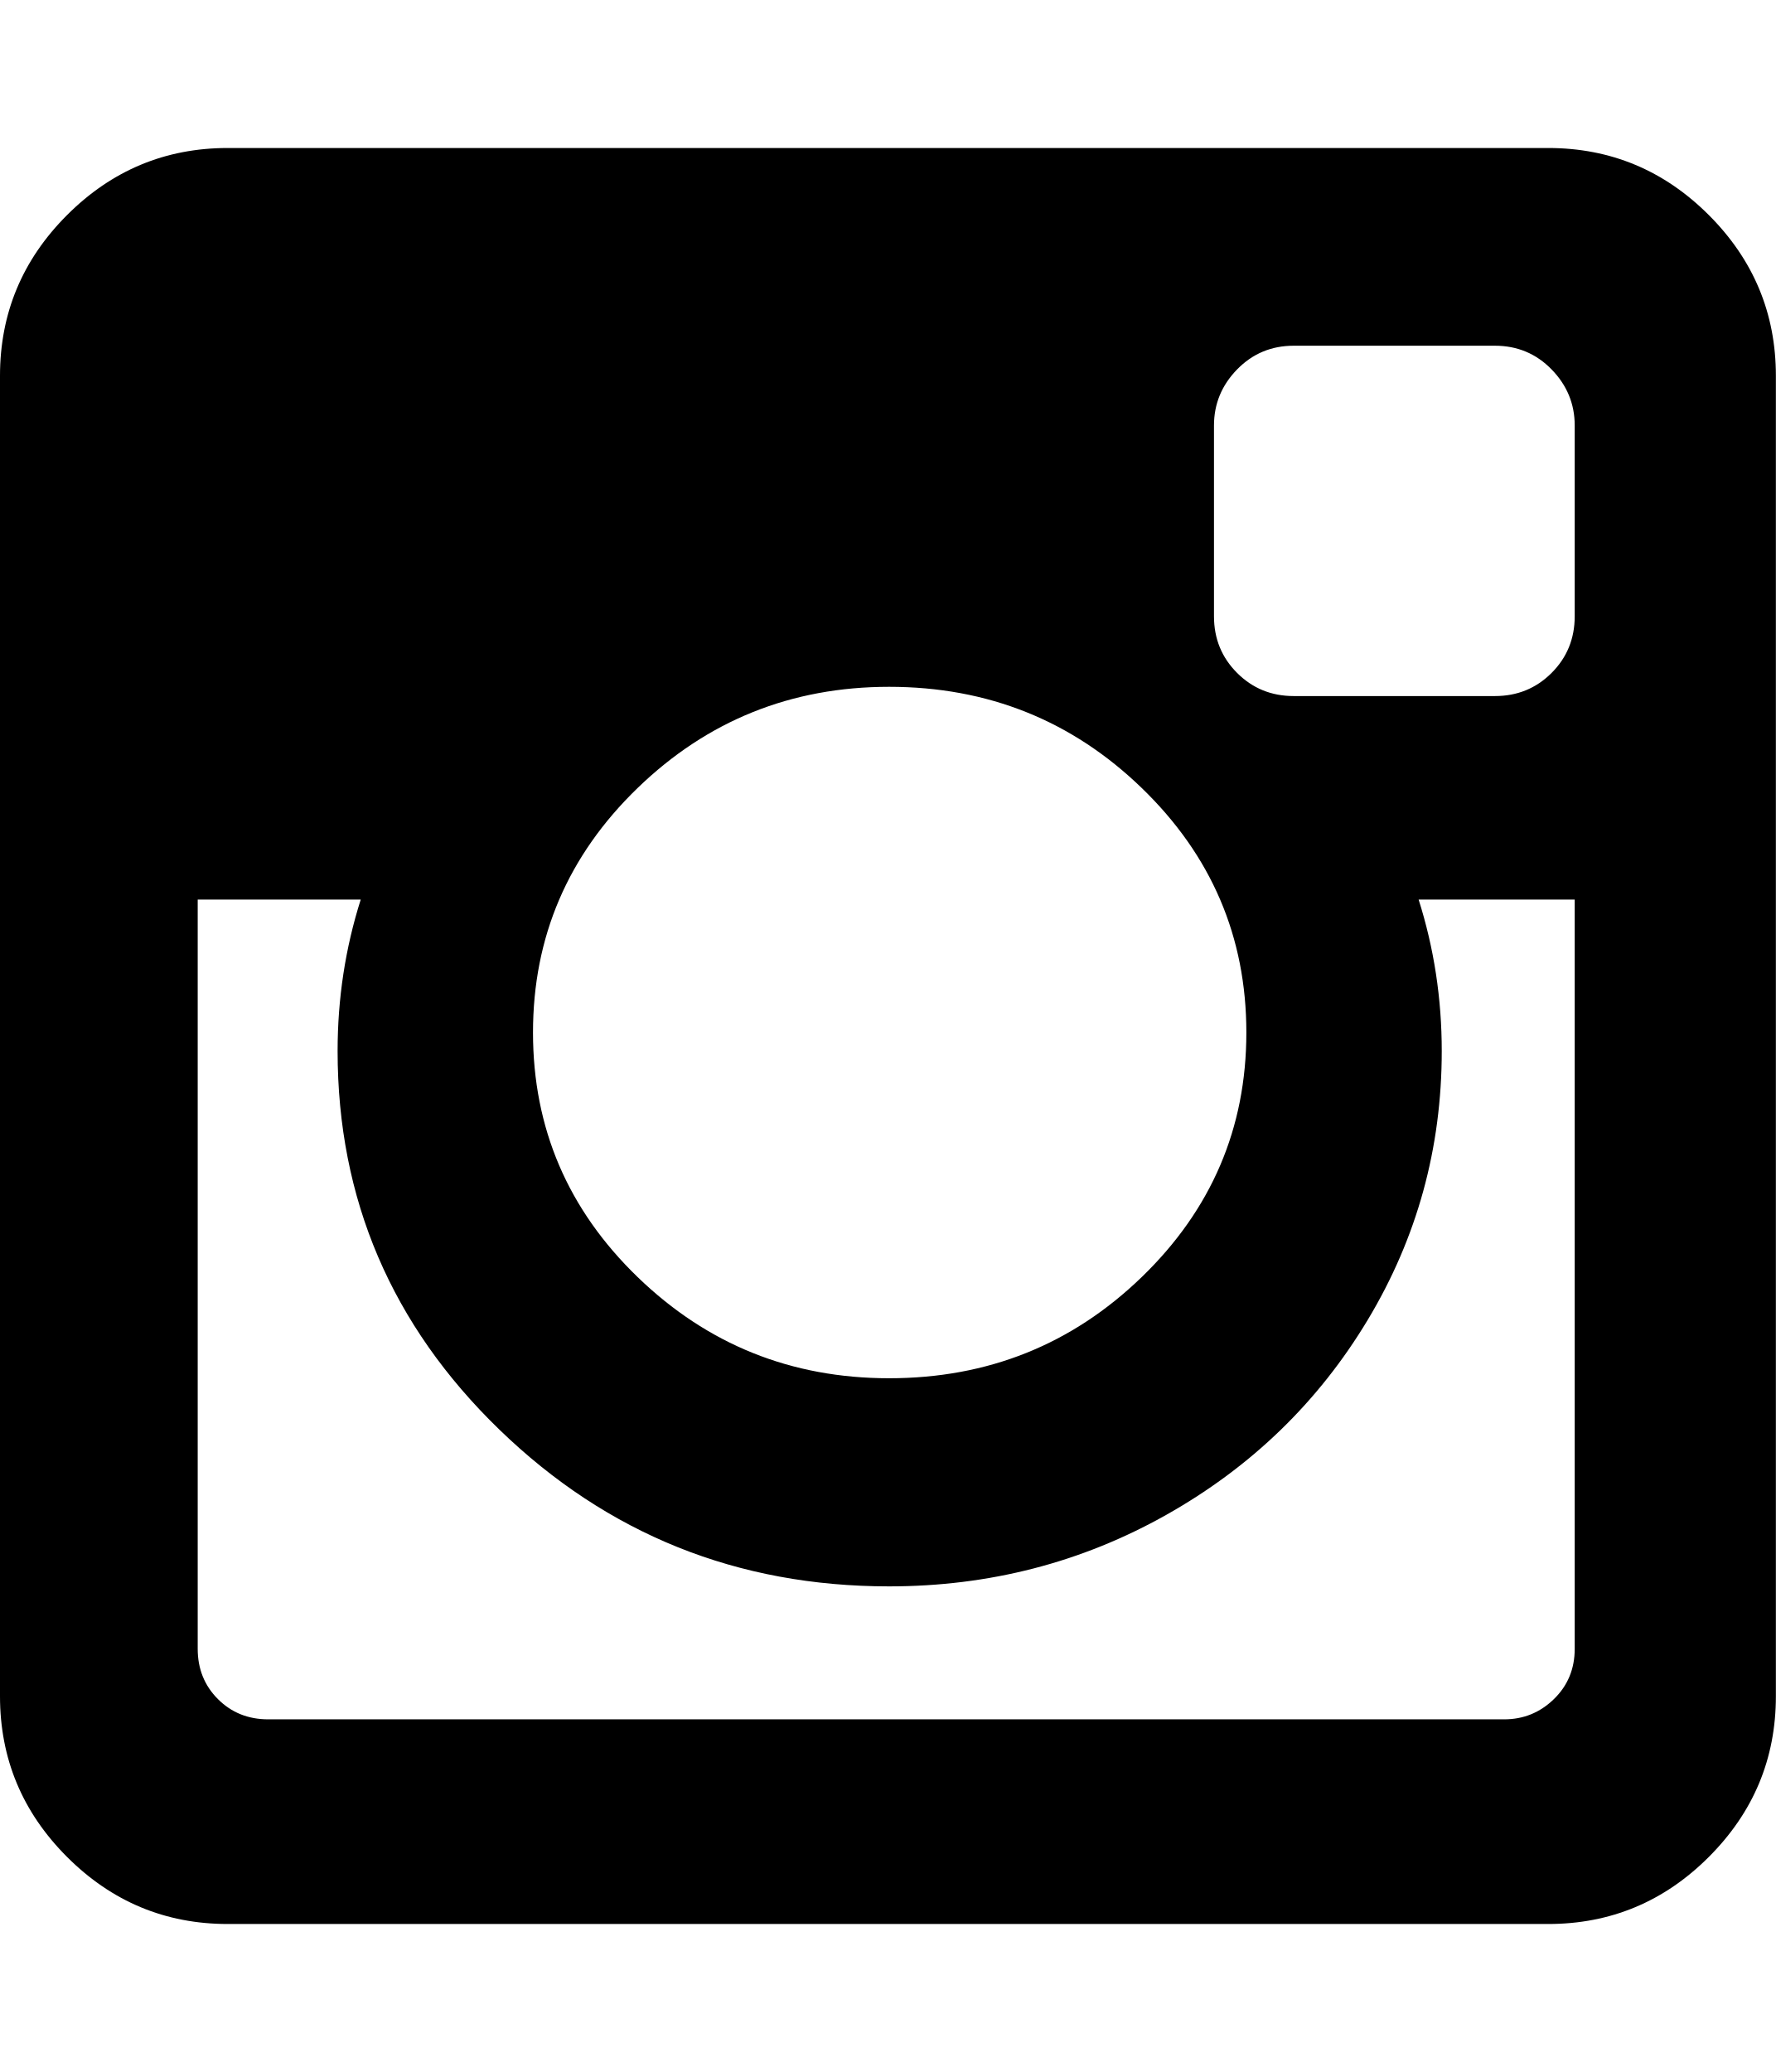
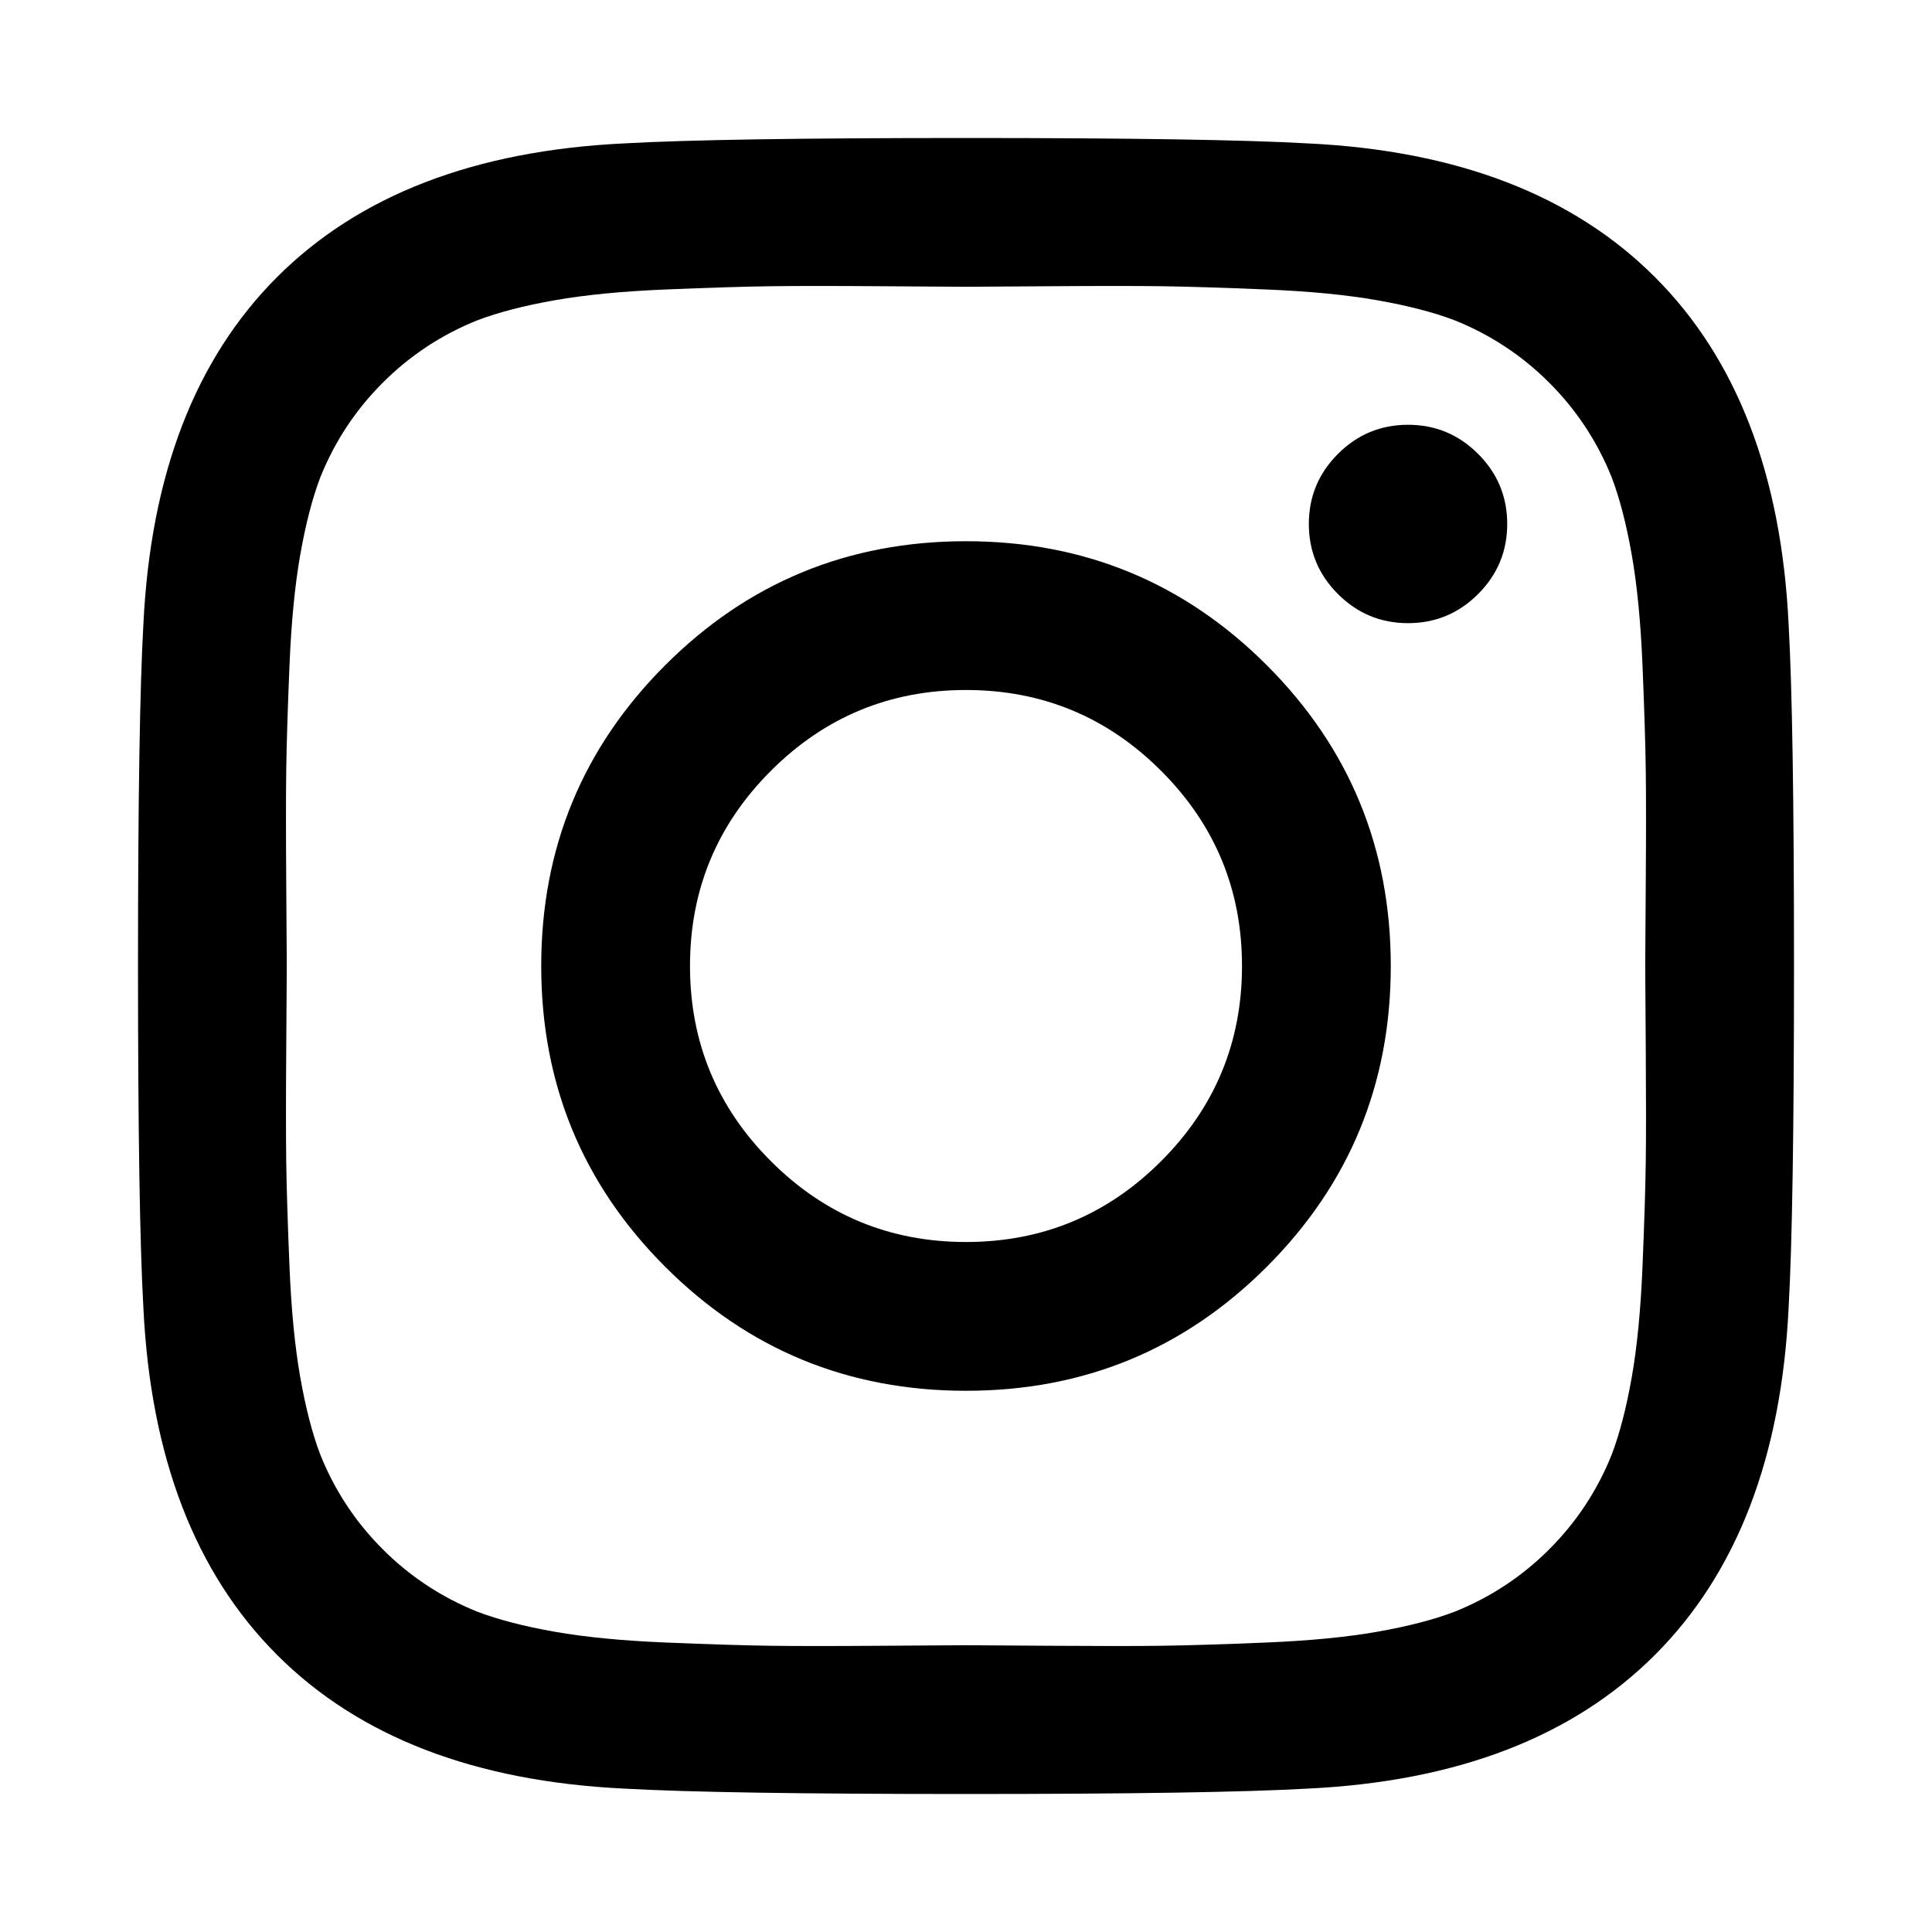
- <svg xmlns="http://www.w3.org/2000/svg" viewBox="0 0 1536 1792">
-   <path d="M1362 1426v-648h-135q20 63 20 131 0 126-64 232.5t-174 168.5-240 62q-197 0-337-135.5t-140-327.5q0-68 20-131h-141v648q0 26 17.5 43.5t43.5 17.5h1069q25 0 43-17.5t18-43.5zm-284-533q0-124-90.5-211.5t-218.5-87.5q-127 0-217.5 87.5t-90.5 211.5 90.5 211.5 217.5 87.5q128 0 218.5-87.5t90.5-211.5zm284-360v-165q0-28-20-48.5t-49-20.5h-174q-29 0-49 20.5t-20 48.5v165q0 29 20 49t49 20h174q29 0 49-20t20-49zm174-208v1142q0 81-58 139t-139 58h-1142q-81 0-139-58t-58-139v-1142q0-81 58-139t139-58h1142q81 0 139 58t58 139z" />
+ <svg xmlns="http://www.w3.org/2000/svg" viewBox="0 0 1792 1792">
+   <path d="M1152 896q0-106-75-181t-181-75-181 75-75 181 75 181 181 75 181-75 75-181zm138 0q0 164-115 279t-279 115-279-115-115-279 115-279 279-115 279 115 115 279zm108-410q0 38-27 65t-65 27-65-27-27-65 27-65 65-27 65 27 27 65zm-502-220q-7 0-76.5-.5t-105.5 0-96.5 3-103 10-71.5 18.5q-50 20-88 58t-58 88q-11 29-18.5 71.5t-10 103-3 96.5 0 105.5.5 76.5-.5 76.5 0 105.5 3 96.5 10 103 18.5 71.5q20 50 58 88t88 58q29 11 71.5 18.5t103 10 96.5 3 105.5 0 76.5-.5 76.5.5 105.5 0 96.5-3 103-10 71.5-18.5q50-20 88-58t58-88q11-29 18.5-71.5t10-103 3-96.5 0-105.5-.5-76.5.5-76.5 0-105.5-3-96.5-10-103-18.5-71.5q-20-50-58-88t-88-58q-29-11-71.5-18.5t-103-10-96.5-3-105.5 0-76.5.5zm768 630q0 229-5 317-10 208-124 322t-322 124q-88 5-317 5t-317-5q-208-10-322-124t-124-322q-5-88-5-317t5-317q10-208 124-322t322-124q88-5 317-5t317 5q208 10 322 124t124 322q5 88 5 317z" />
</svg>
